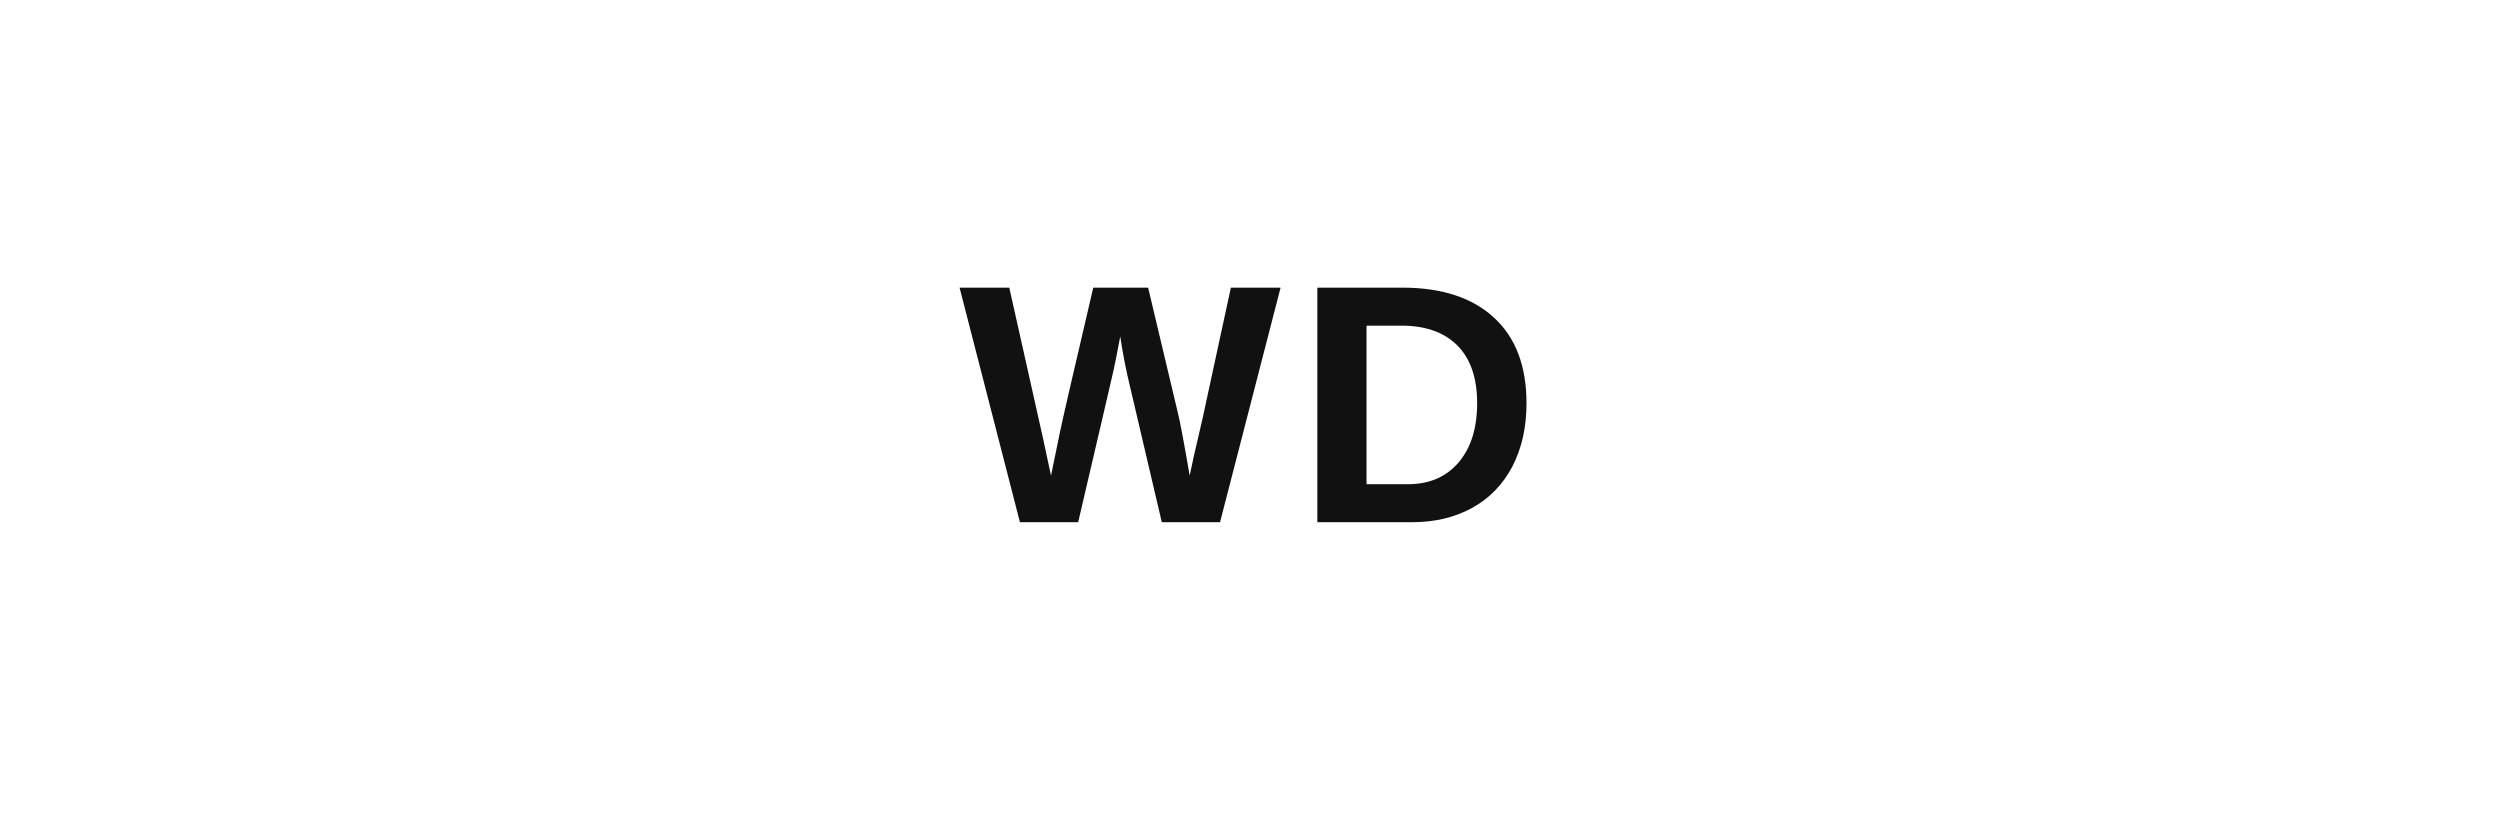
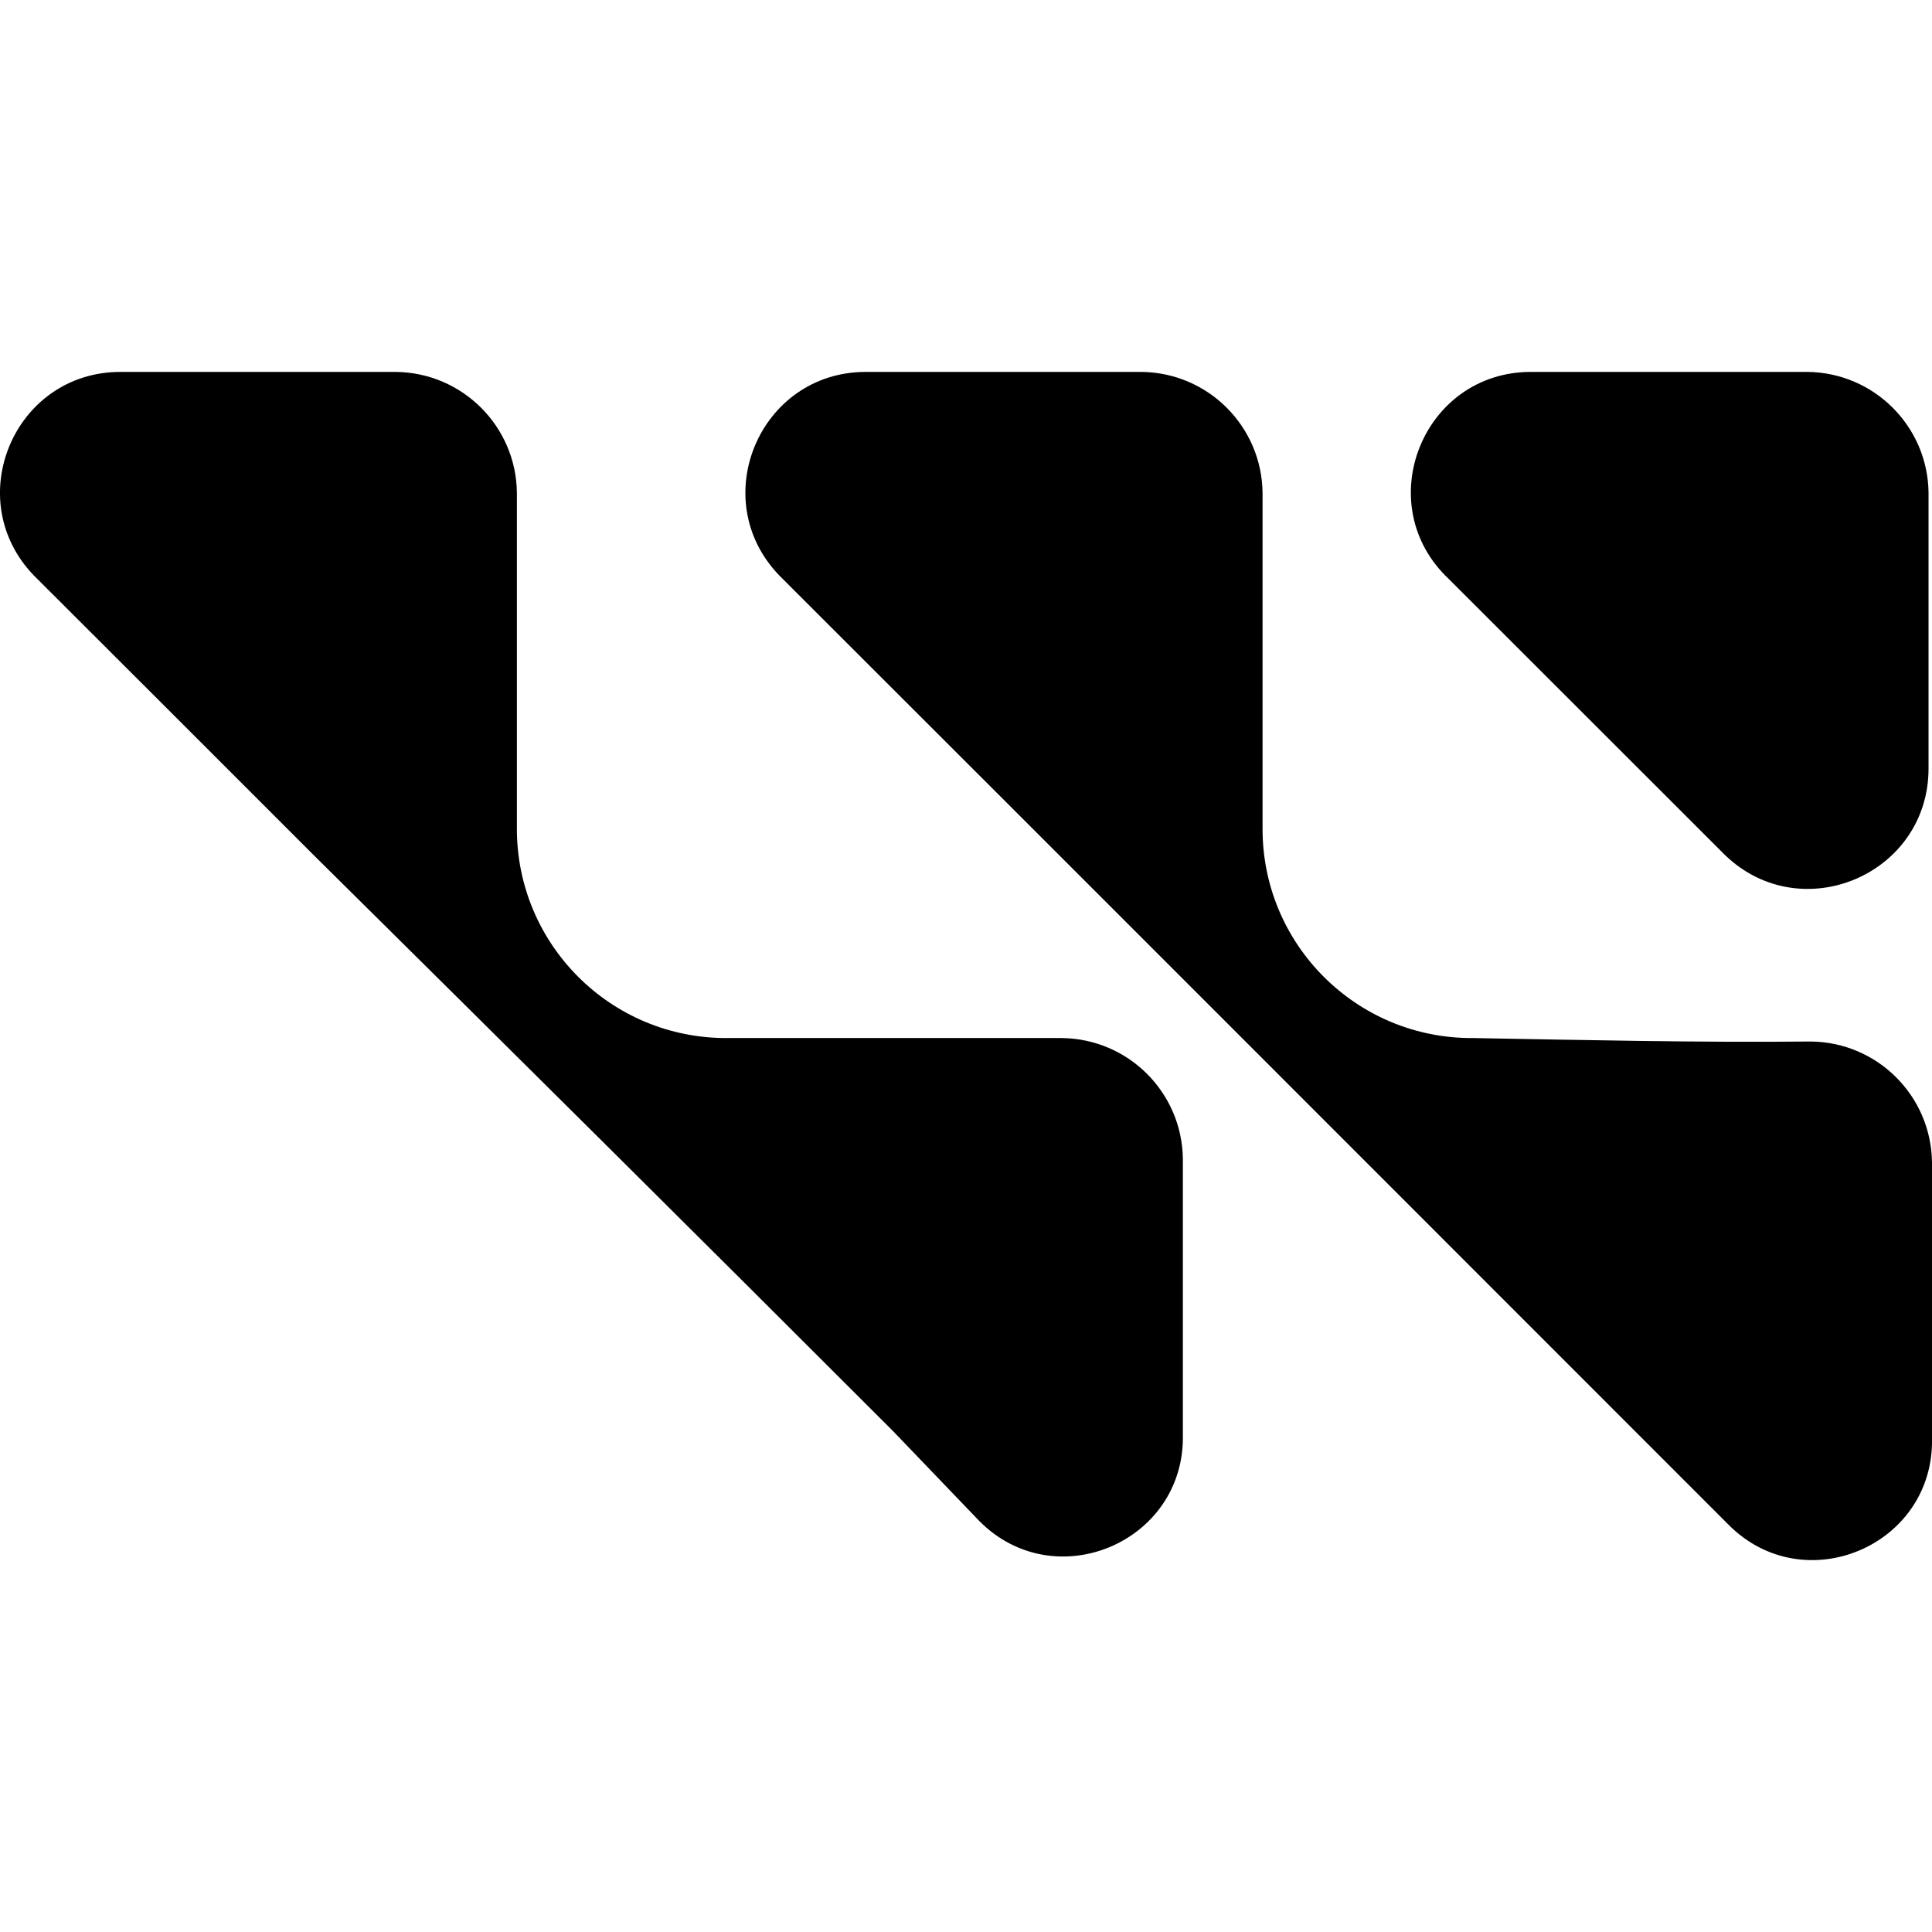
- <svg xmlns="http://www.w3.org/2000/svg" viewBox="0 0 220 72" role="img" aria-label="WD">
-   <text x="50%" y="52%" dominant-baseline="middle" text-anchor="middle" font-family="Arial Black, Helvetica Neue, Arial, sans-serif" font-size="30" font-weight="800" letter-spacing="1.2" fill="#111111">WD</text>
+ <svg xmlns="http://www.w3.org/2000/svg" role="img" viewBox="0 0 24 24" fill="#000000">
+   <path d="M1.492 4.62C.177 4.623-.492 6.203.421 7.149c1.158 1.155 2.314 2.312 3.47 3.468 2.406 2.381 4.809 4.766 7.202 7.16l1.07 1.115c.94.953 2.561.266 2.531-1.072v-3.425c-.011-.825-.677-1.49-1.502-1.5h-4.156c-1.448.009-2.624-1.167-2.615-2.615v-4.16c-.01-.825-.677-1.49-1.502-1.5Zm9.261 0c-1.316.002-1.986 1.582-1.072 2.529 3.932 3.927 7.859 7.859 11.788 11.788.94.952 2.559.267 2.531-1.07v-3.429c-.011-.825-.677-1.49-1.502-1.5-1.4.014-2.8-.018-4.201-.043-1.448.009-2.623-1.168-2.613-2.615v-4.16c-.011-.825-.677-1.49-1.502-1.5Zm8.273 0c-1.352-.007-2.013 1.645-1.029 2.572l3.431 3.429c.947.914 2.527.244 2.529-1.072V6.12c-.01-.824-.676-1.489-1.5-1.5z" />
</svg>
